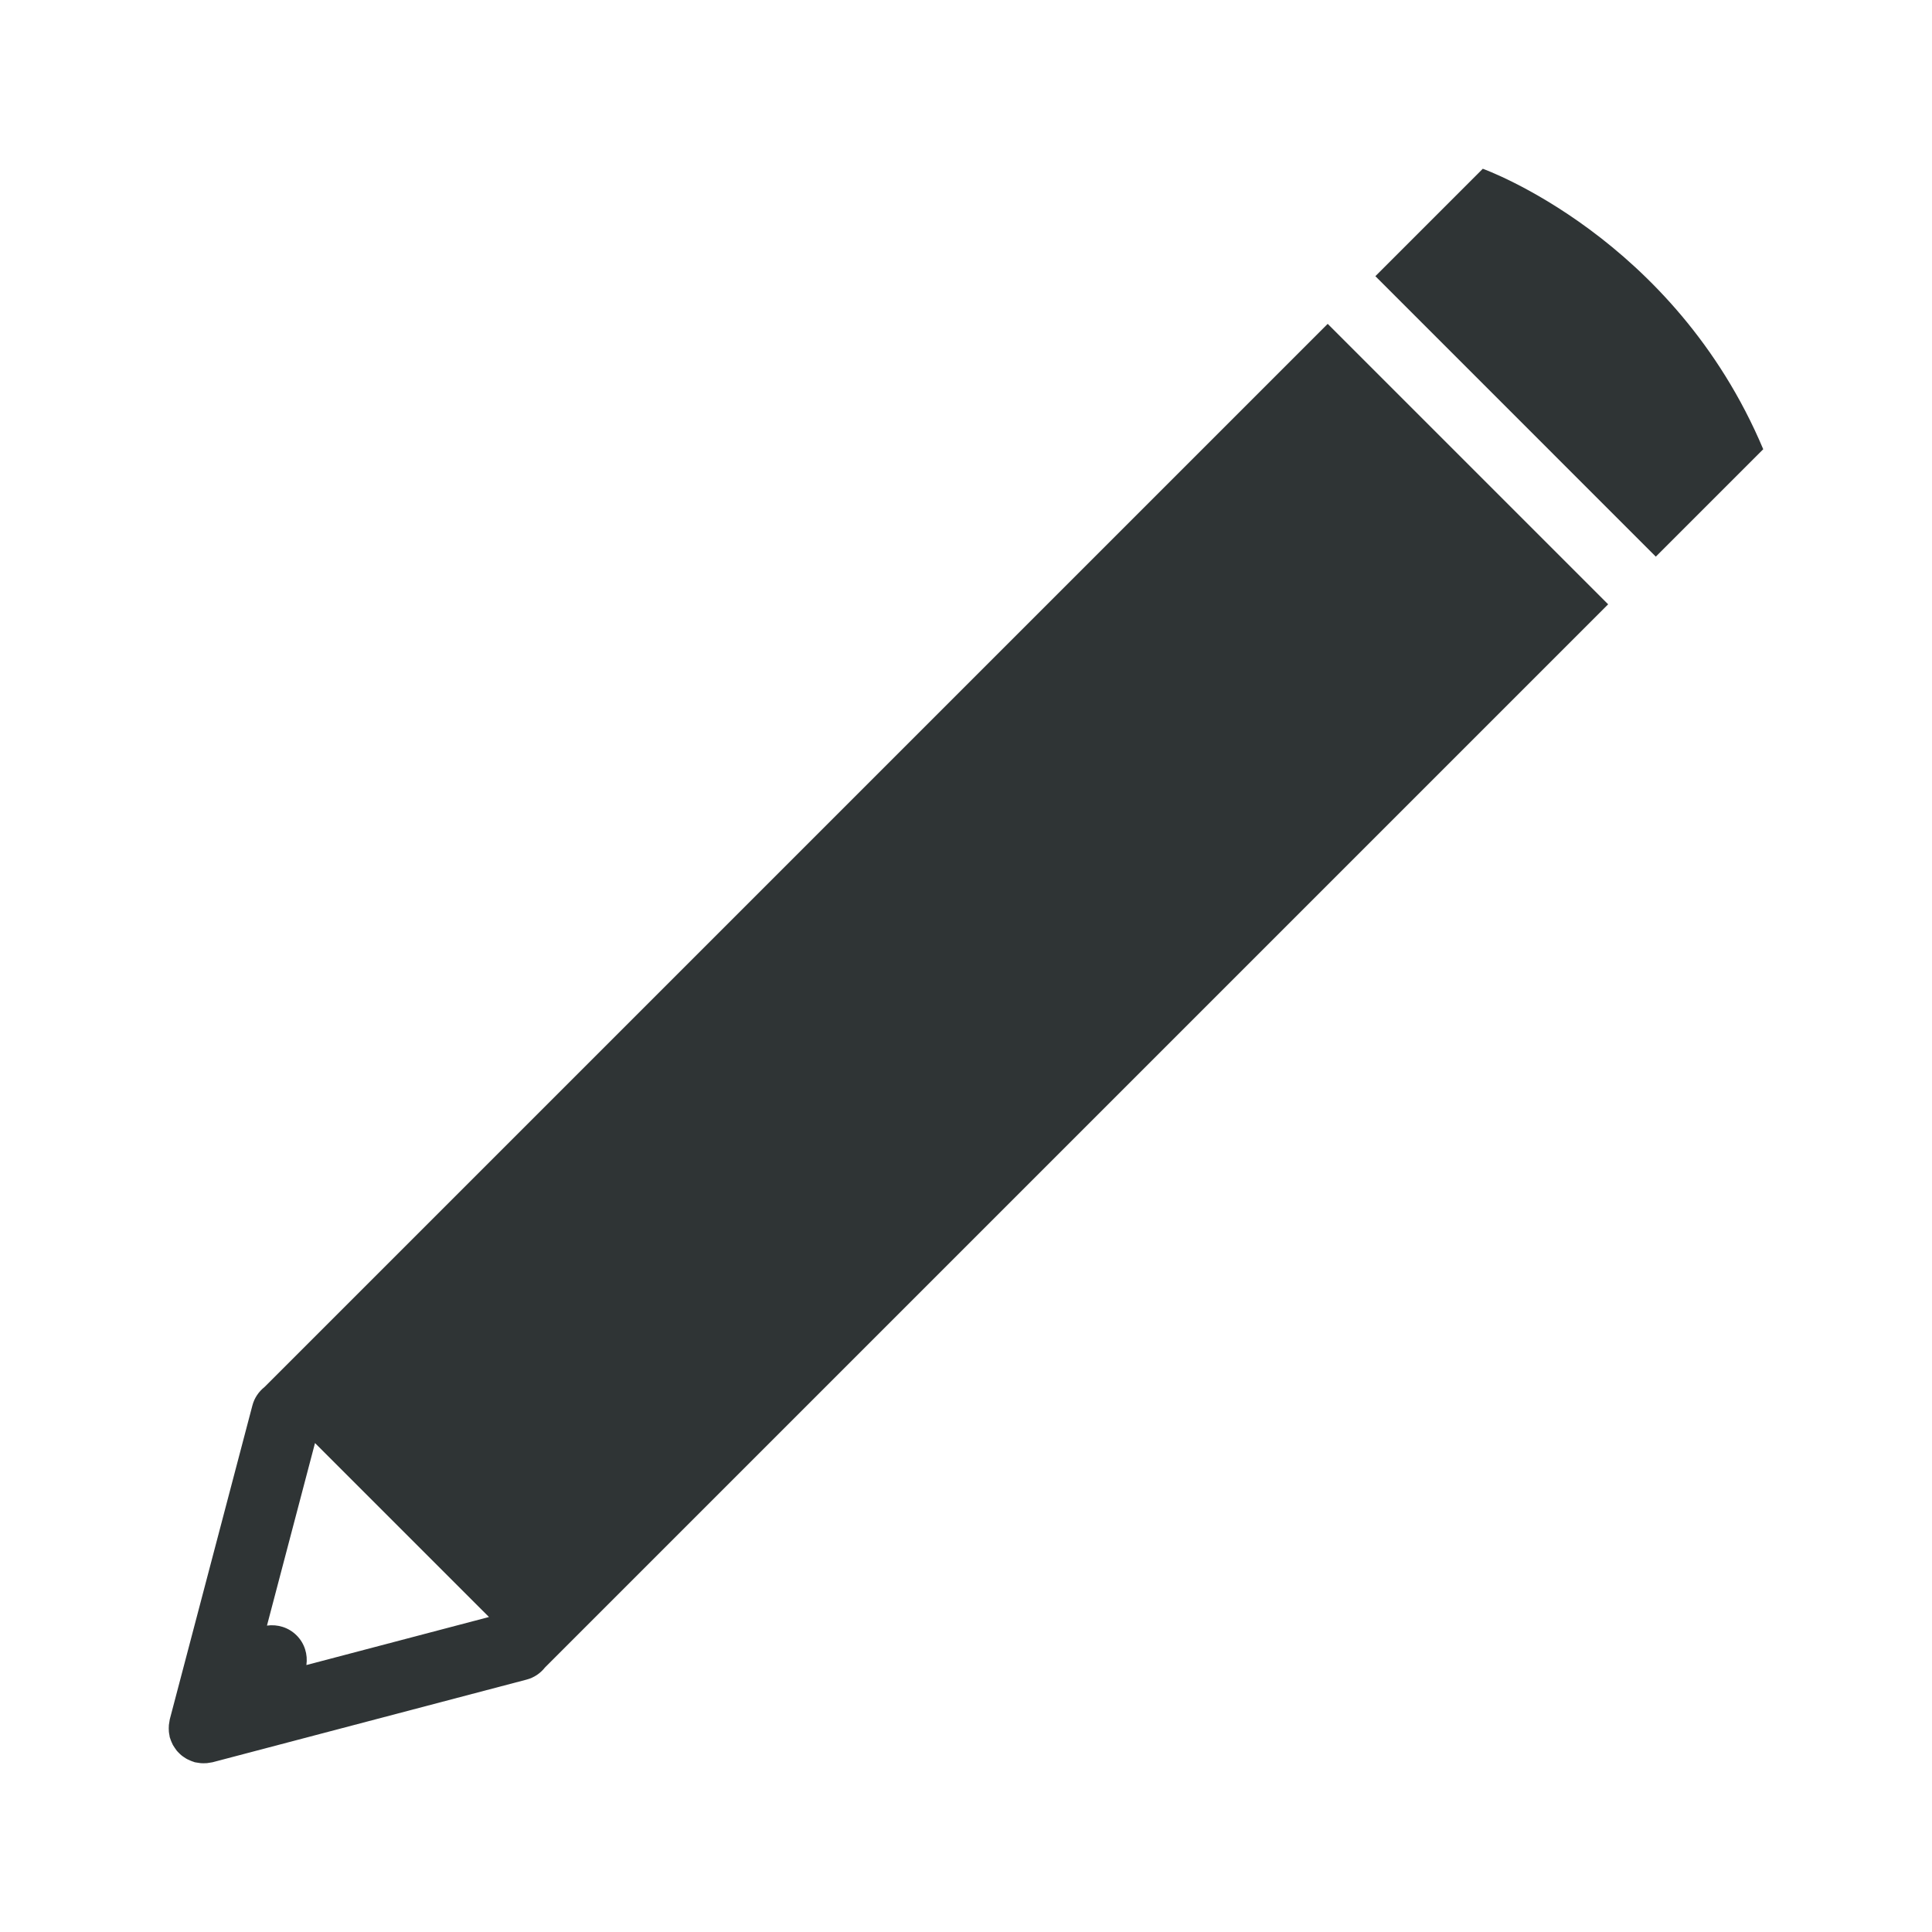
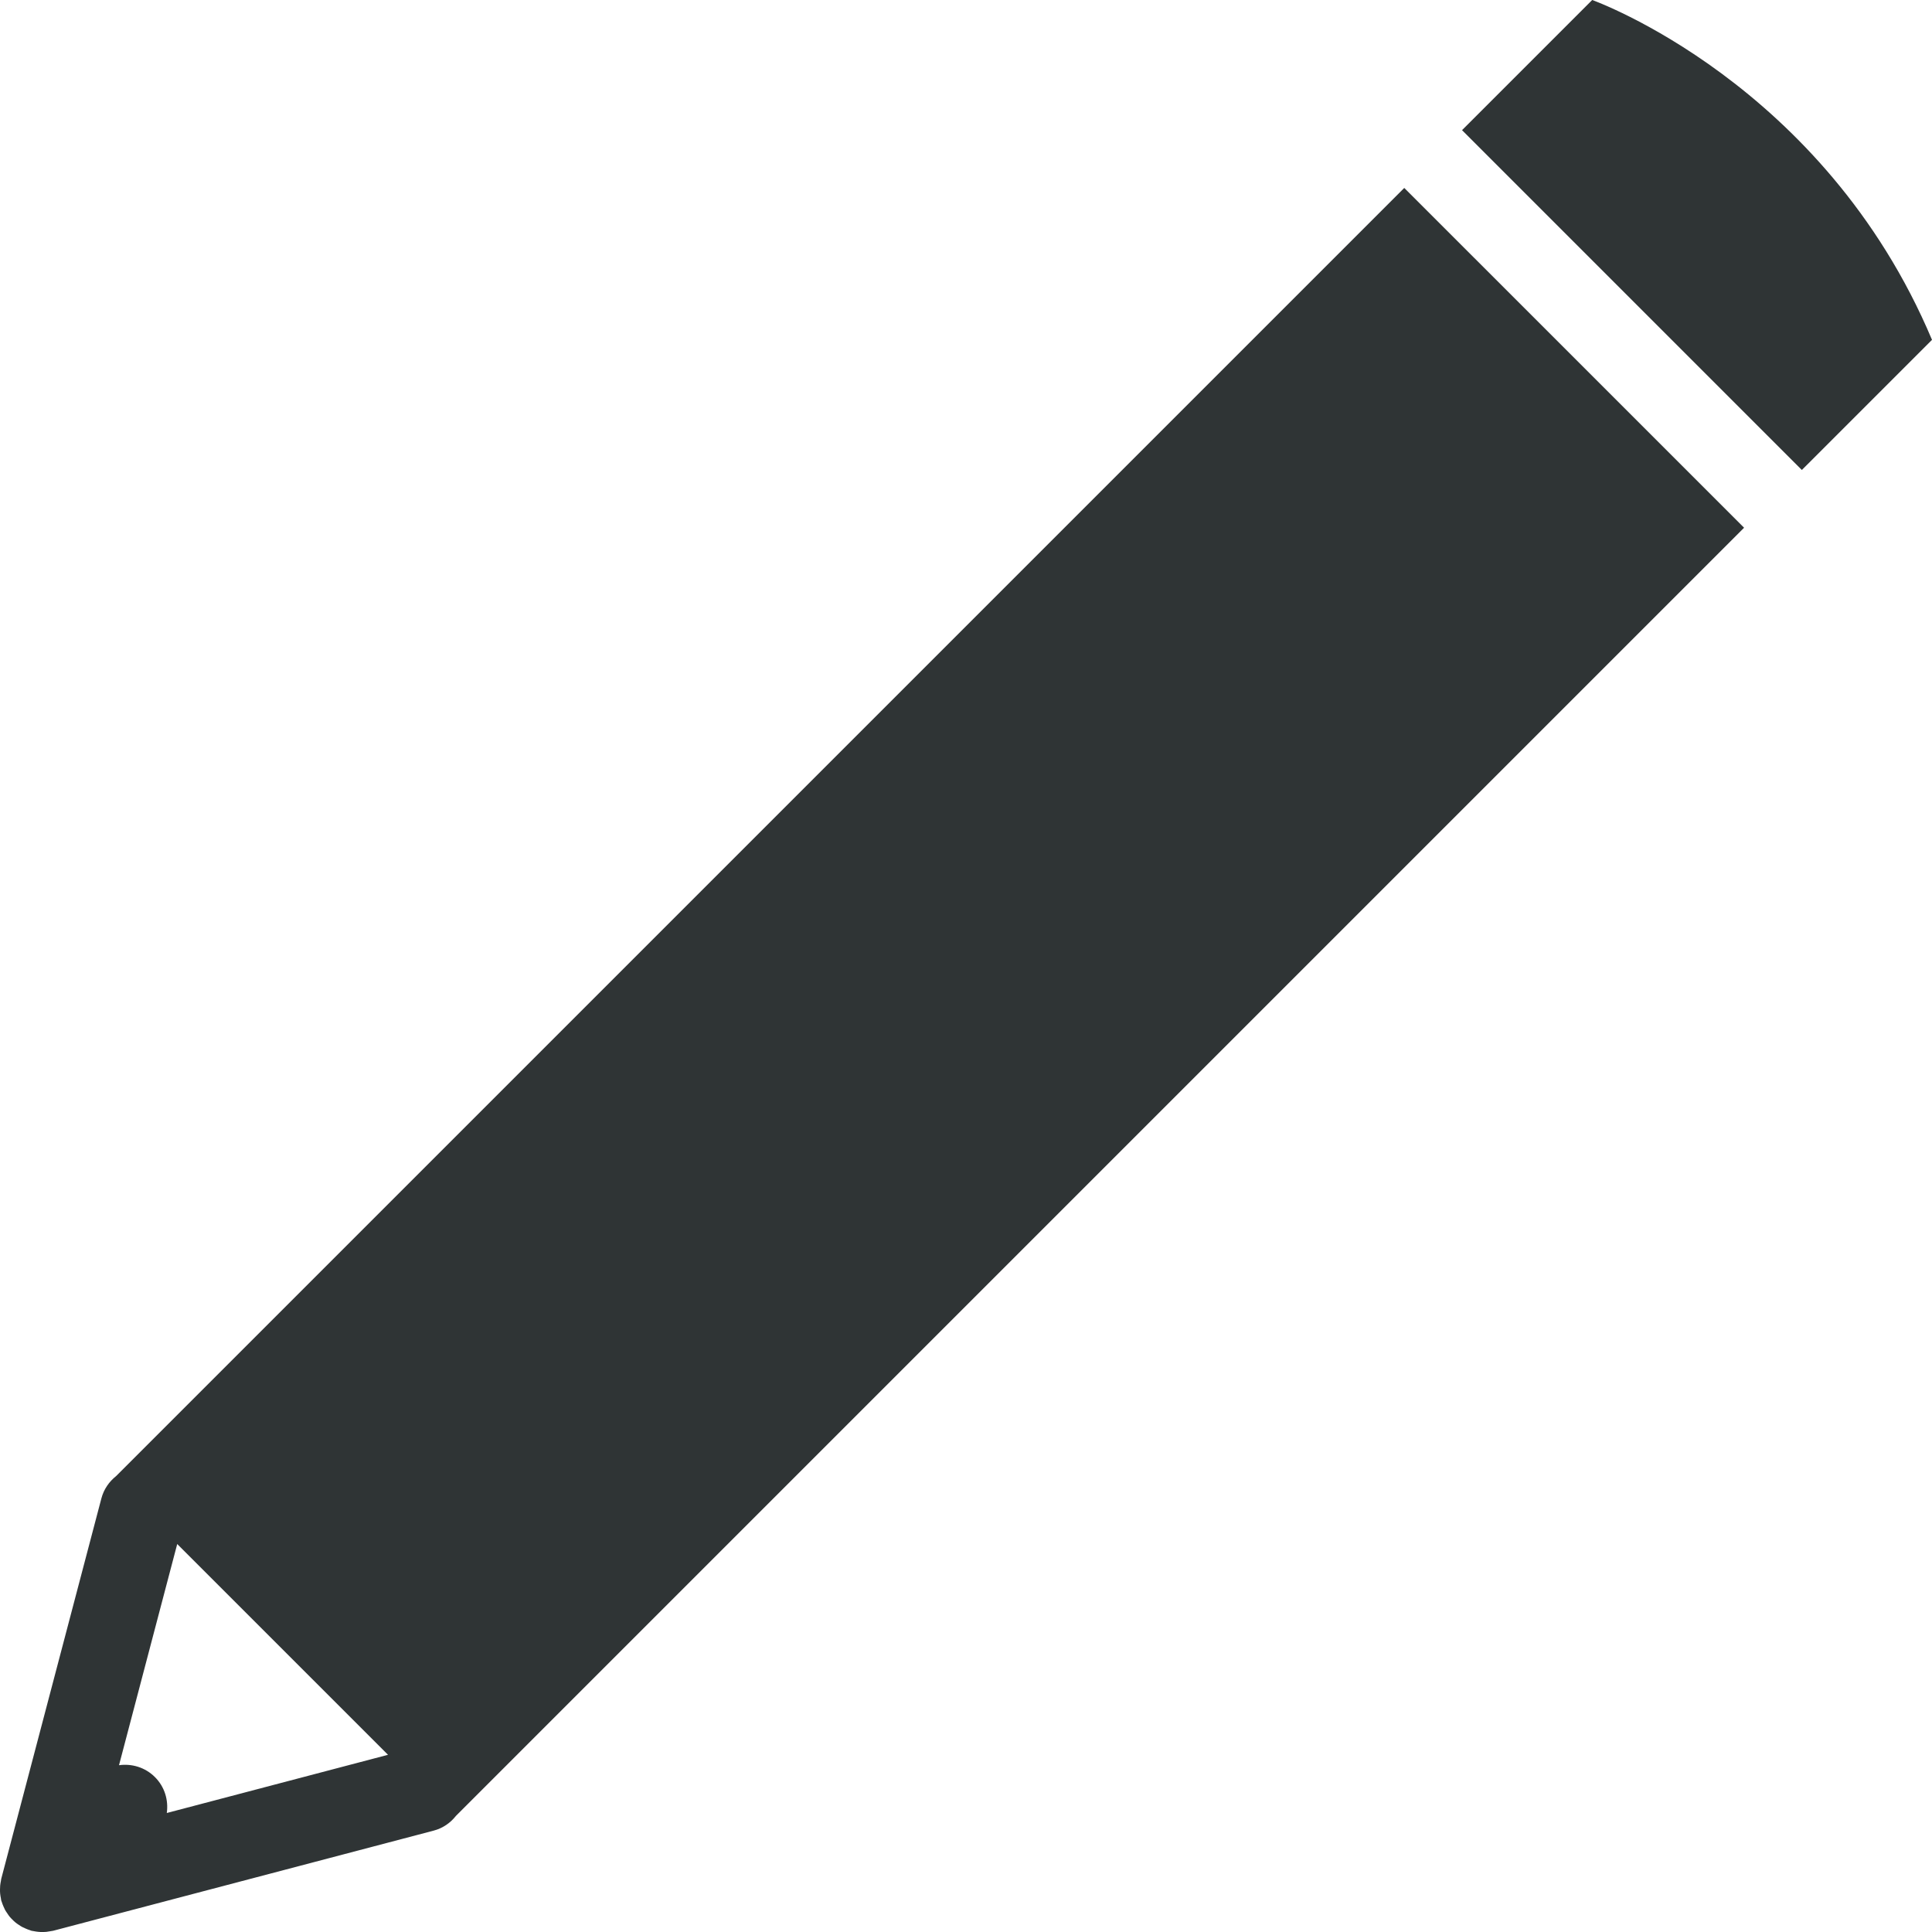
- <svg xmlns="http://www.w3.org/2000/svg" height="128px" id="Layer_1" style="enable-background:new 0 0 128 128;" version="1.1" viewBox="0 0 128 128" width="128px" xml:space="preserve">
-   <g>
-     <path d="M36.108,110.473l70.436-70.436L87.963,21.457L17.526,91.893c-0.378,0.302-0.671,0.716-0.803,1.22   l-5.476,20.803c-0.01,0.04-0.01,0.082-0.019,0.121c-0.018,0.082-0.029,0.162-0.039,0.247c-0.007,0.075-0.009,0.147-0.009,0.222   c-0.001,0.077,0.001,0.147,0.009,0.225c0.01,0.084,0.021,0.166,0.039,0.246c0.008,0.04,0.008,0.082,0.019,0.121   c0.007,0.029,0.021,0.055,0.031,0.083c0.023,0.078,0.053,0.154,0.086,0.23c0.029,0.067,0.057,0.134,0.09,0.196   c0.037,0.066,0.077,0.127,0.121,0.189c0.041,0.063,0.083,0.126,0.13,0.184c0.047,0.059,0.1,0.109,0.152,0.162   c0.053,0.054,0.105,0.105,0.163,0.152c0.056,0.048,0.119,0.09,0.182,0.131c0.063,0.043,0.124,0.084,0.192,0.12   c0.062,0.033,0.128,0.062,0.195,0.09c0.076,0.033,0.151,0.063,0.23,0.087c0.028,0.009,0.054,0.023,0.083,0.031   c0.04,0.01,0.081,0.01,0.121,0.02c0.081,0.017,0.162,0.028,0.246,0.037c0.077,0.009,0.148,0.011,0.224,0.01   c0.075,0,0.147-0.001,0.223-0.008c0.084-0.011,0.166-0.022,0.247-0.039c0.04-0.01,0.082-0.01,0.121-0.02l20.804-5.475   C35.393,111.146,35.808,110.853,36.108,110.473z M19.651,108.349c-0.535-0.535-1.267-0.746-1.964-0.649l3.183-12.094l11.526,11.525   L20.3,110.313C20.398,109.616,20.188,108.884,19.651,108.349z" style="fill:#2F3435;" />
-     <path d="M109.702,36.879l-18.58-18.581l7.117-7.117c0,0,12.656,4.514,18.58,18.582L109.702,36.879z" style="fill:#2F3435;" />
+ <svg xmlns="http://www.w3.org/2000/svg" xml:space="preserve" width="105.639" viewBox="0 0 105.639 105.639" version="1.1" id="Layer_1" height="105.639">
+   <defs id="defs5211" />
+   <g transform="translate(-11.17976,-11.181)" id="g5206">
+     <path id="path5202" style="fill:#2f3435" d="M 36.108,110.473 106.544,40.037 87.963,21.457 17.526,91.893 c -0.378,0.302 -0.671,0.716 -0.803,1.22 l -5.476,20.803 c -0.01,0.04 -0.01,0.082 -0.019,0.121 -0.018,0.082 -0.029,0.162 -0.039,0.247 -0.007,0.075 -0.009,0.147 -0.009,0.222 -10e-4,0.077 10e-4,0.147 0.009,0.225 0.01,0.084 0.021,0.166 0.039,0.246 0.008,0.04 0.008,0.082 0.019,0.121 0.007,0.029 0.021,0.055 0.031,0.083 0.023,0.078 0.053,0.154 0.086,0.23 0.029,0.067 0.057,0.134 0.09,0.196 0.037,0.066 0.077,0.127 0.121,0.189 0.041,0.063 0.083,0.126 0.13,0.184 0.047,0.059 0.1,0.109 0.152,0.162 0.053,0.054 0.105,0.105 0.163,0.152 0.056,0.048 0.119,0.09 0.182,0.131 0.063,0.043 0.124,0.084 0.192,0.12 0.062,0.033 0.128,0.062 0.195,0.09 0.076,0.033 0.151,0.063 0.23,0.087 0.028,0.009 0.054,0.023 0.083,0.031 0.04,0.01 0.081,0.01 0.121,0.02 0.081,0.017 0.162,0.028 0.246,0.037 0.077,0.009 0.148,0.011 0.224,0.01 0.075,0 0.147,-10e-4 0.223,-0.008 0.084,-0.011 0.166,-0.022 0.247,-0.039 0.04,-0.01 0.082,-0.01 0.121,-0.02 l 20.804,-5.475 c 0.505,-0.132 0.92,-0.425 1.22,-0.805 z m -16.457,-2.124 c -0.535,-0.535 -1.267,-0.746 -1.964,-0.649 L 20.87,95.606 32.396,107.131 20.3,110.313 c 0.098,-0.697 -0.112,-1.429 -0.649,-1.964 z" />
+     <path id="path5204" style="fill:#2f3435" d="m 109.702,36.879 -18.58,-18.581 7.117,-7.117 c 0,0 12.656,4.514 18.58,18.582 z" />
  </g>
</svg>
